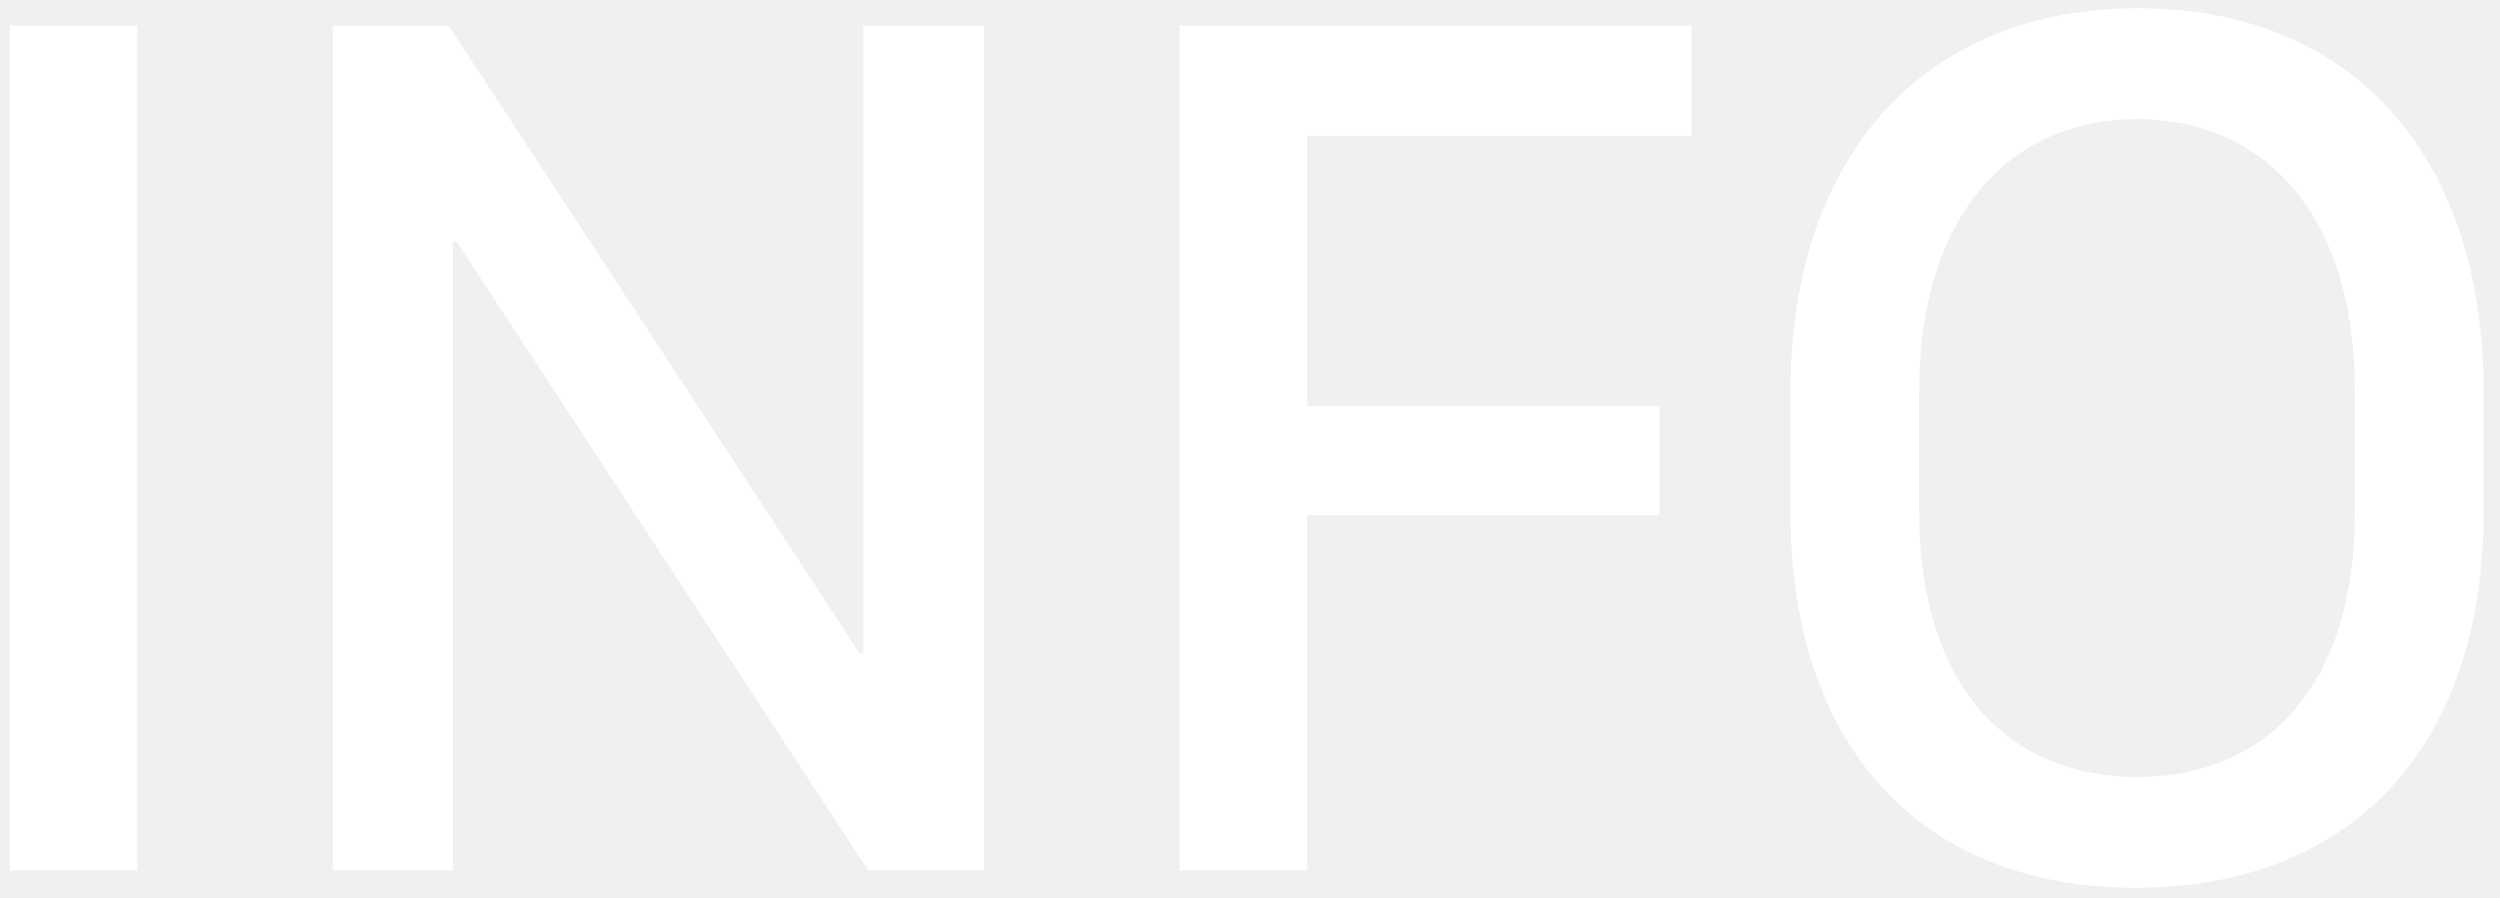
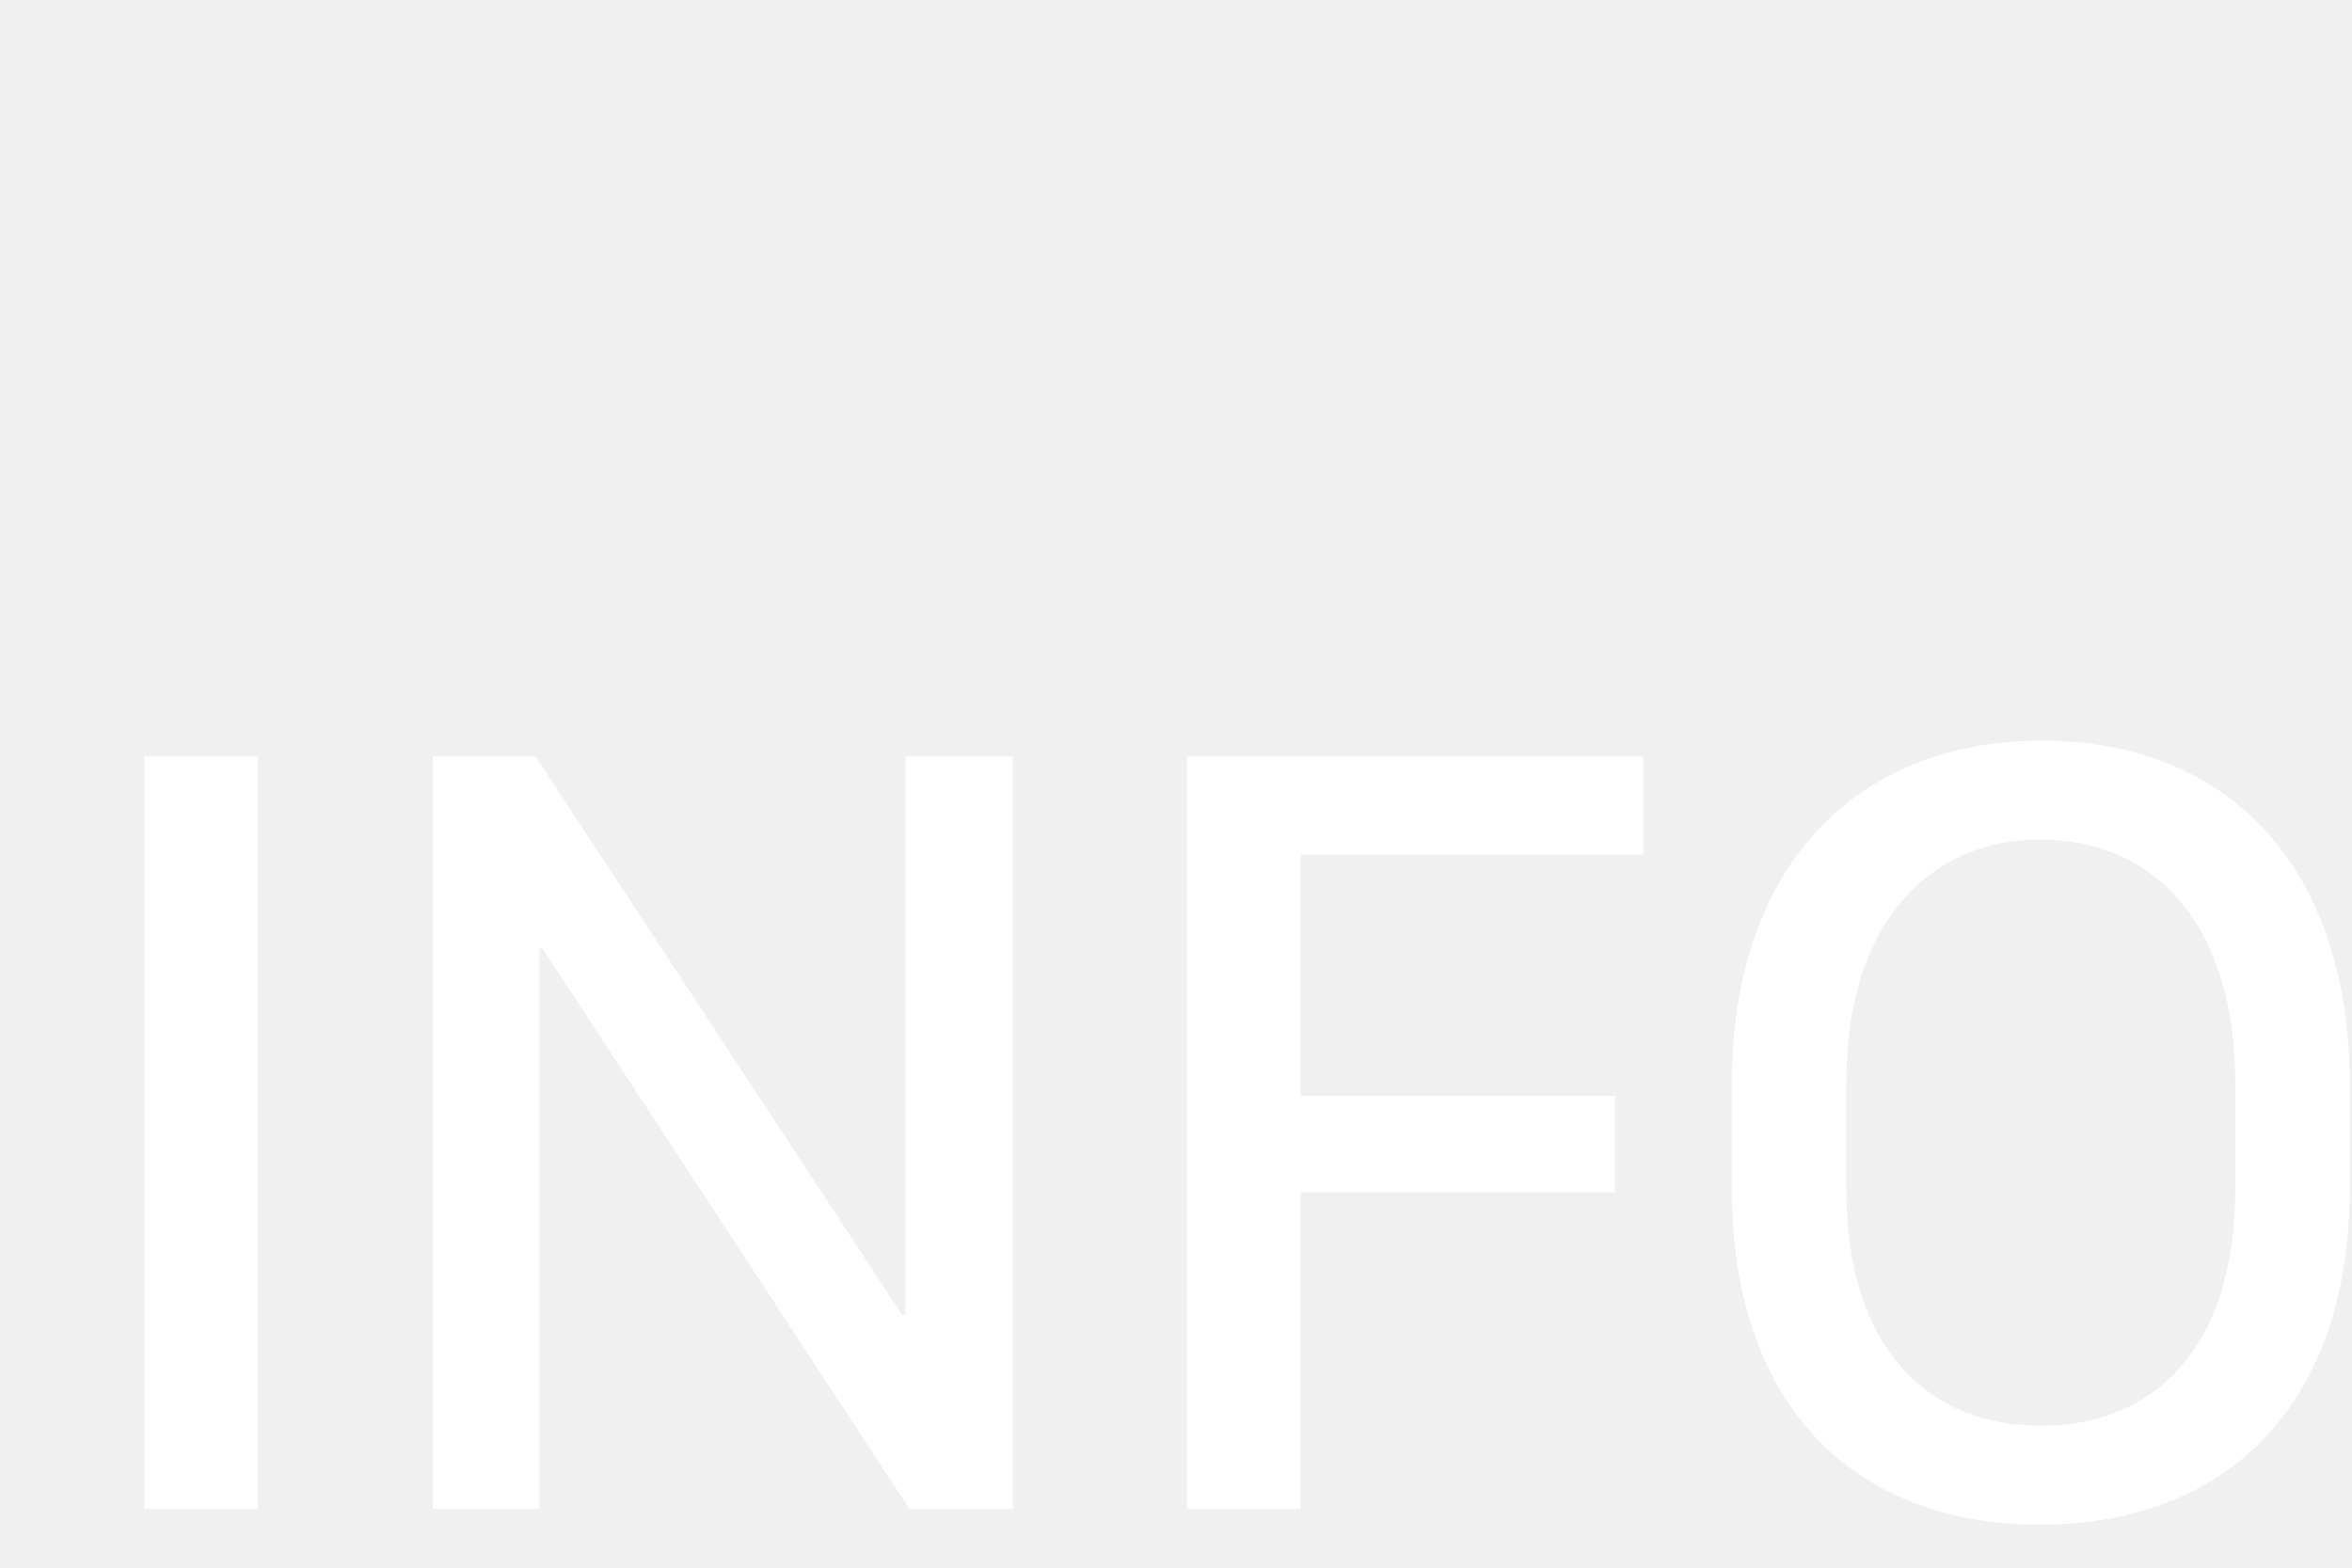
- <svg xmlns="http://www.w3.org/2000/svg" width="142" height="51" viewBox="0 0 142 51" fill="none">
-   <path d="M7.797 49.442H0.555V1.454H7.797V49.442Z" fill="white" />
-   <path d="M25.727 49.442H18.906V1.454H25.48L48.824 37.102H49.035V1.454H55.891V49.442H49.316L25.938 13.723H25.727V49.442Z" fill="white" />
-   <path d="M74.242 49.442H67V1.454H96.074V7.712H74.242V23.075H94.246V29.262H74.242V49.442Z" fill="white" />
-   <path d="M109.012 22.231V29.051C109.012 39.317 114.355 44.133 121.387 44.133C128.453 44.133 133.762 39.317 133.762 29.051V22.231C133.762 12.001 128.453 6.762 121.387 6.762C114.355 6.762 109.012 12.001 109.012 22.231ZM101.699 29.051V22.301C101.699 8.661 109.434 0.469 121.457 0.469C133.48 0.469 141.074 8.661 141.074 22.301V29.051C141.074 42.622 133.375 50.426 121.316 50.426C109.293 50.426 101.699 42.622 101.699 29.051Z" fill="white" />
+ <svg xmlns="http://www.w3.org/2000/svg" width="3" height="2" viewBox="0 0 3 2" fill="none">
+   <path d="M0.329 1.925H0.184V0.965H0.329V1.925Z" fill="white" />
+   <path d="M0.688 1.925H0.552V0.965H0.683L1.151 1.678H1.155V0.965H1.292V1.925H1.16L0.692 1.21H0.688V1.925Z" fill="white" />
+   <path d="M1.659 1.925H1.514V0.965H2.096V1.09H1.659V1.398H2.06V1.521H1.659V1.925Z" fill="white" />
+   <path d="M2.355 1.381V1.517C2.355 1.723 2.462 1.819 2.603 1.819C2.745 1.819 2.851 1.723 2.851 1.517V1.381C2.851 1.176 2.745 1.071 2.603 1.071C2.462 1.071 2.355 1.176 2.355 1.381ZM2.209 1.517V1.382C2.209 1.109 2.364 0.945 2.604 0.945C2.845 0.945 2.997 1.109 2.997 1.382V1.517C2.997 1.789 2.843 1.945 2.602 1.945C2.361 1.945 2.209 1.789 2.209 1.517Z" fill="white" />
</svg>
